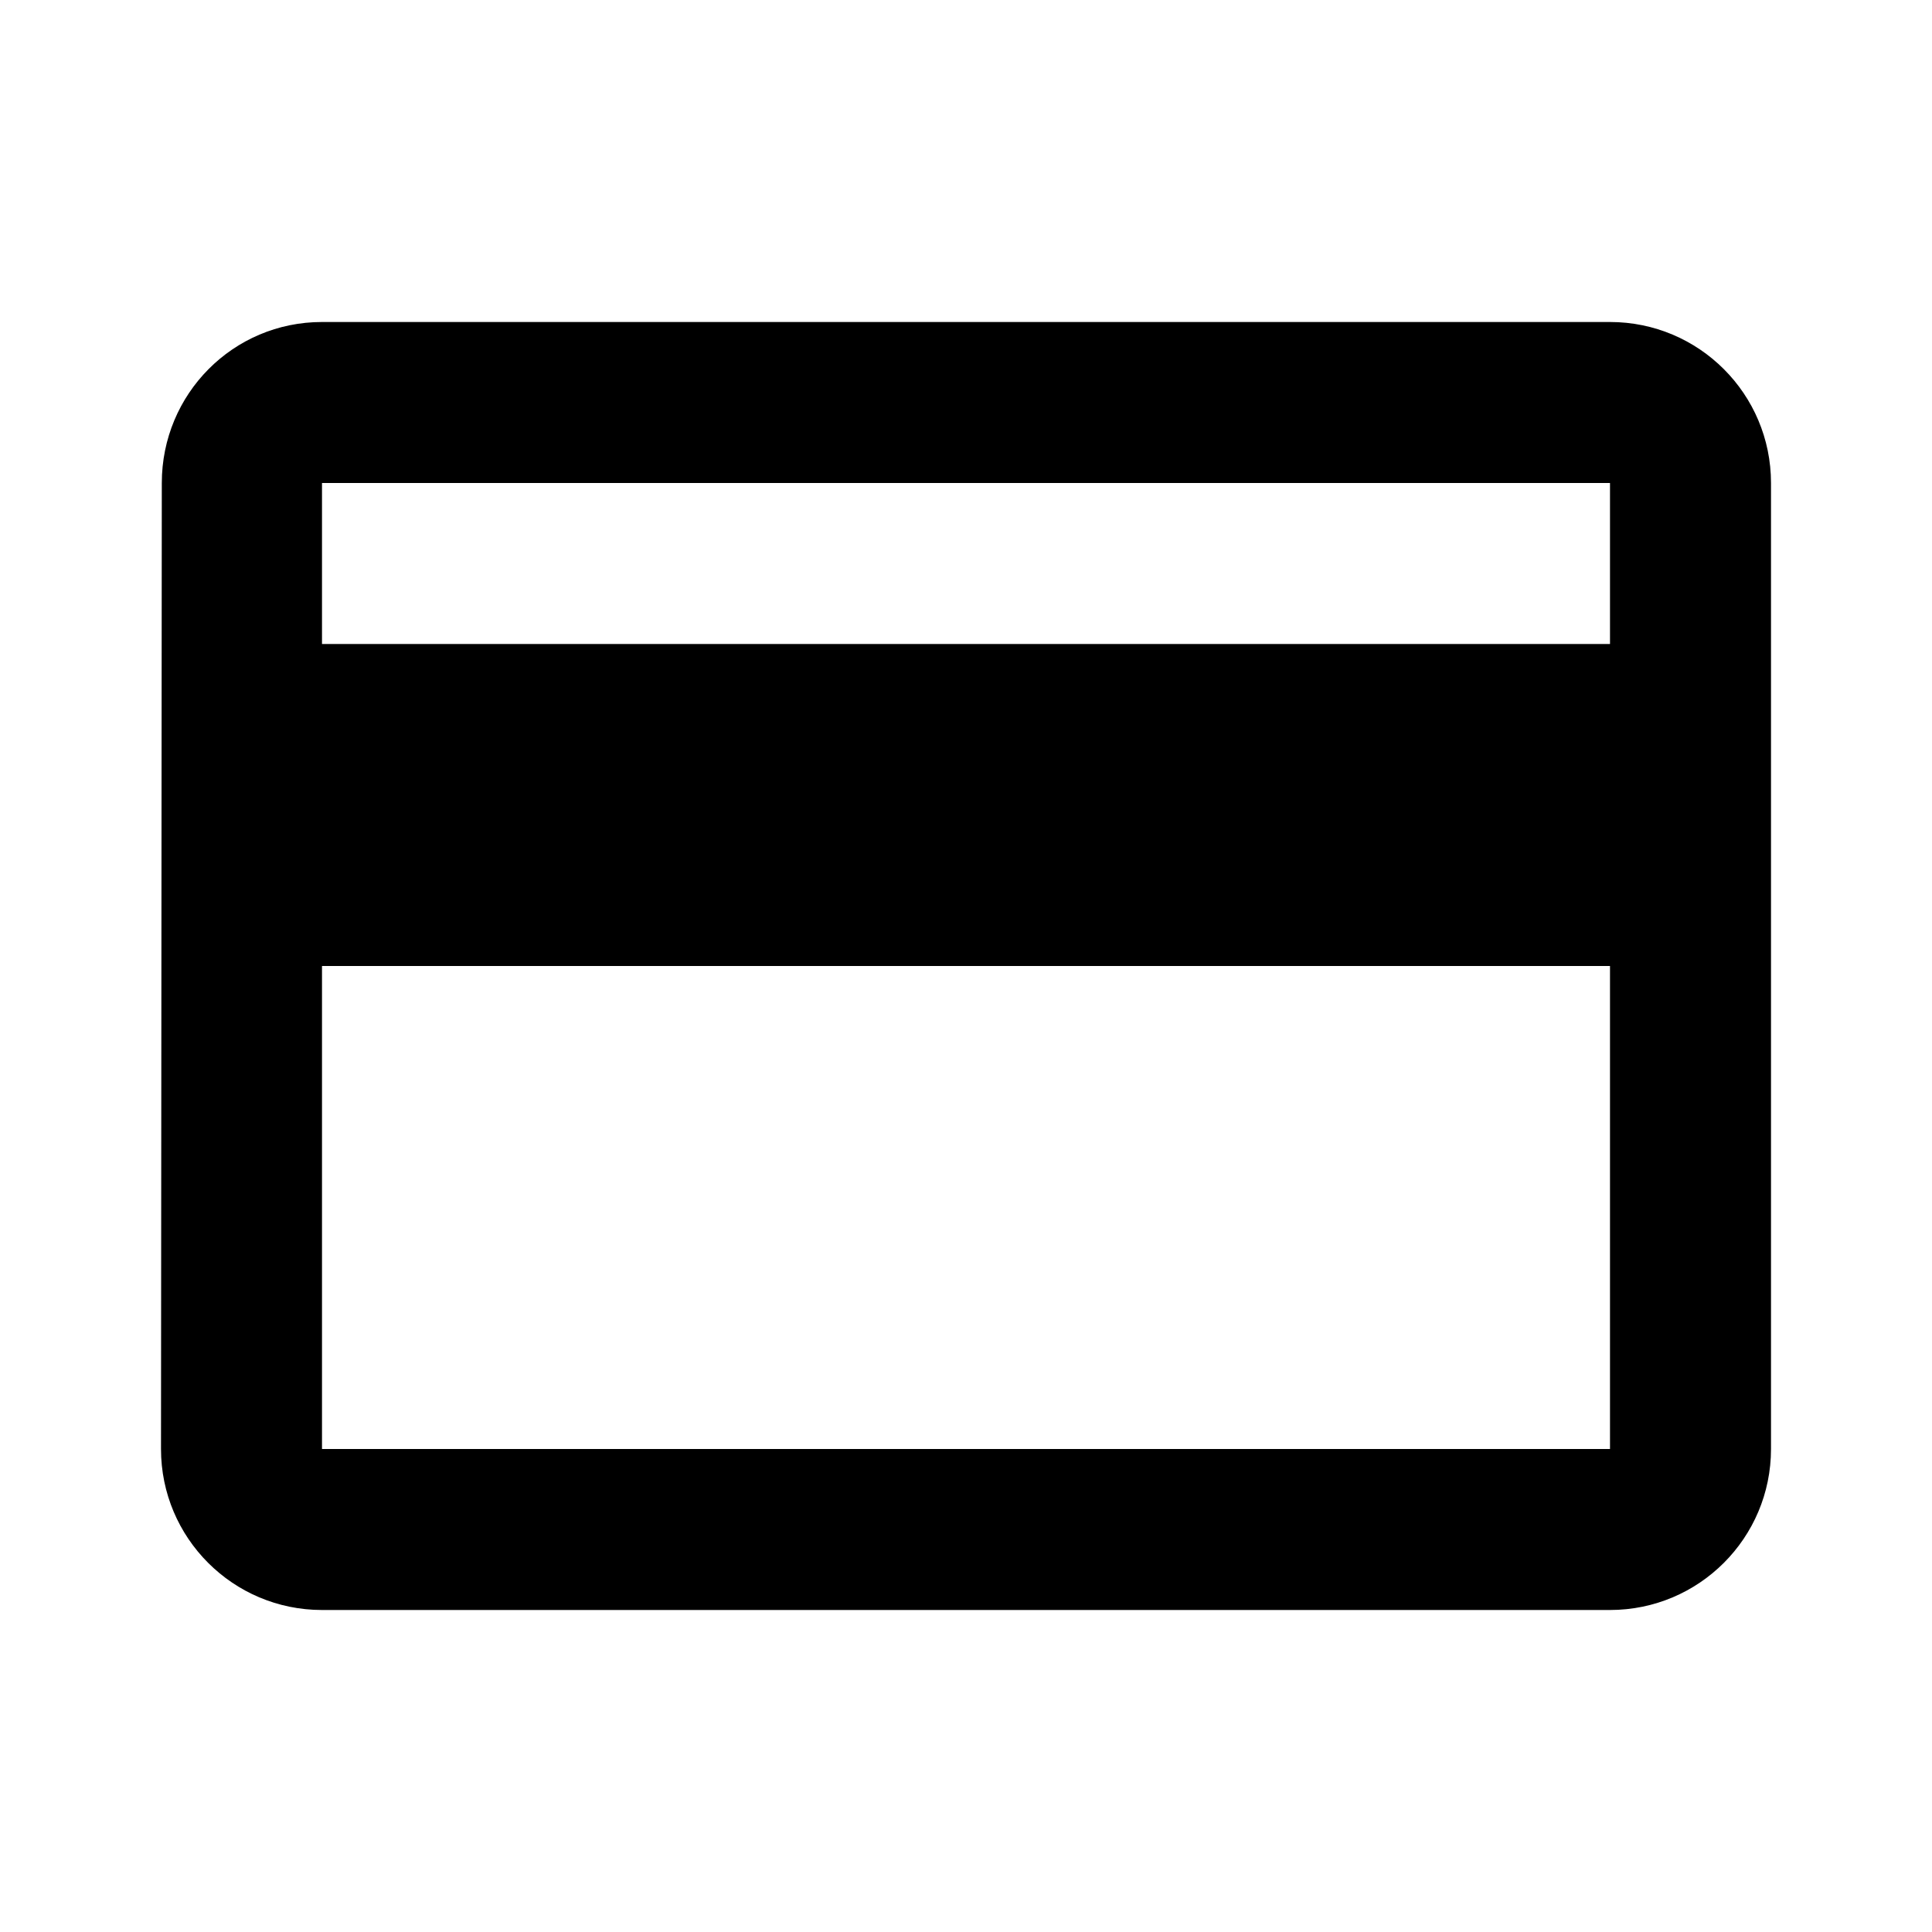
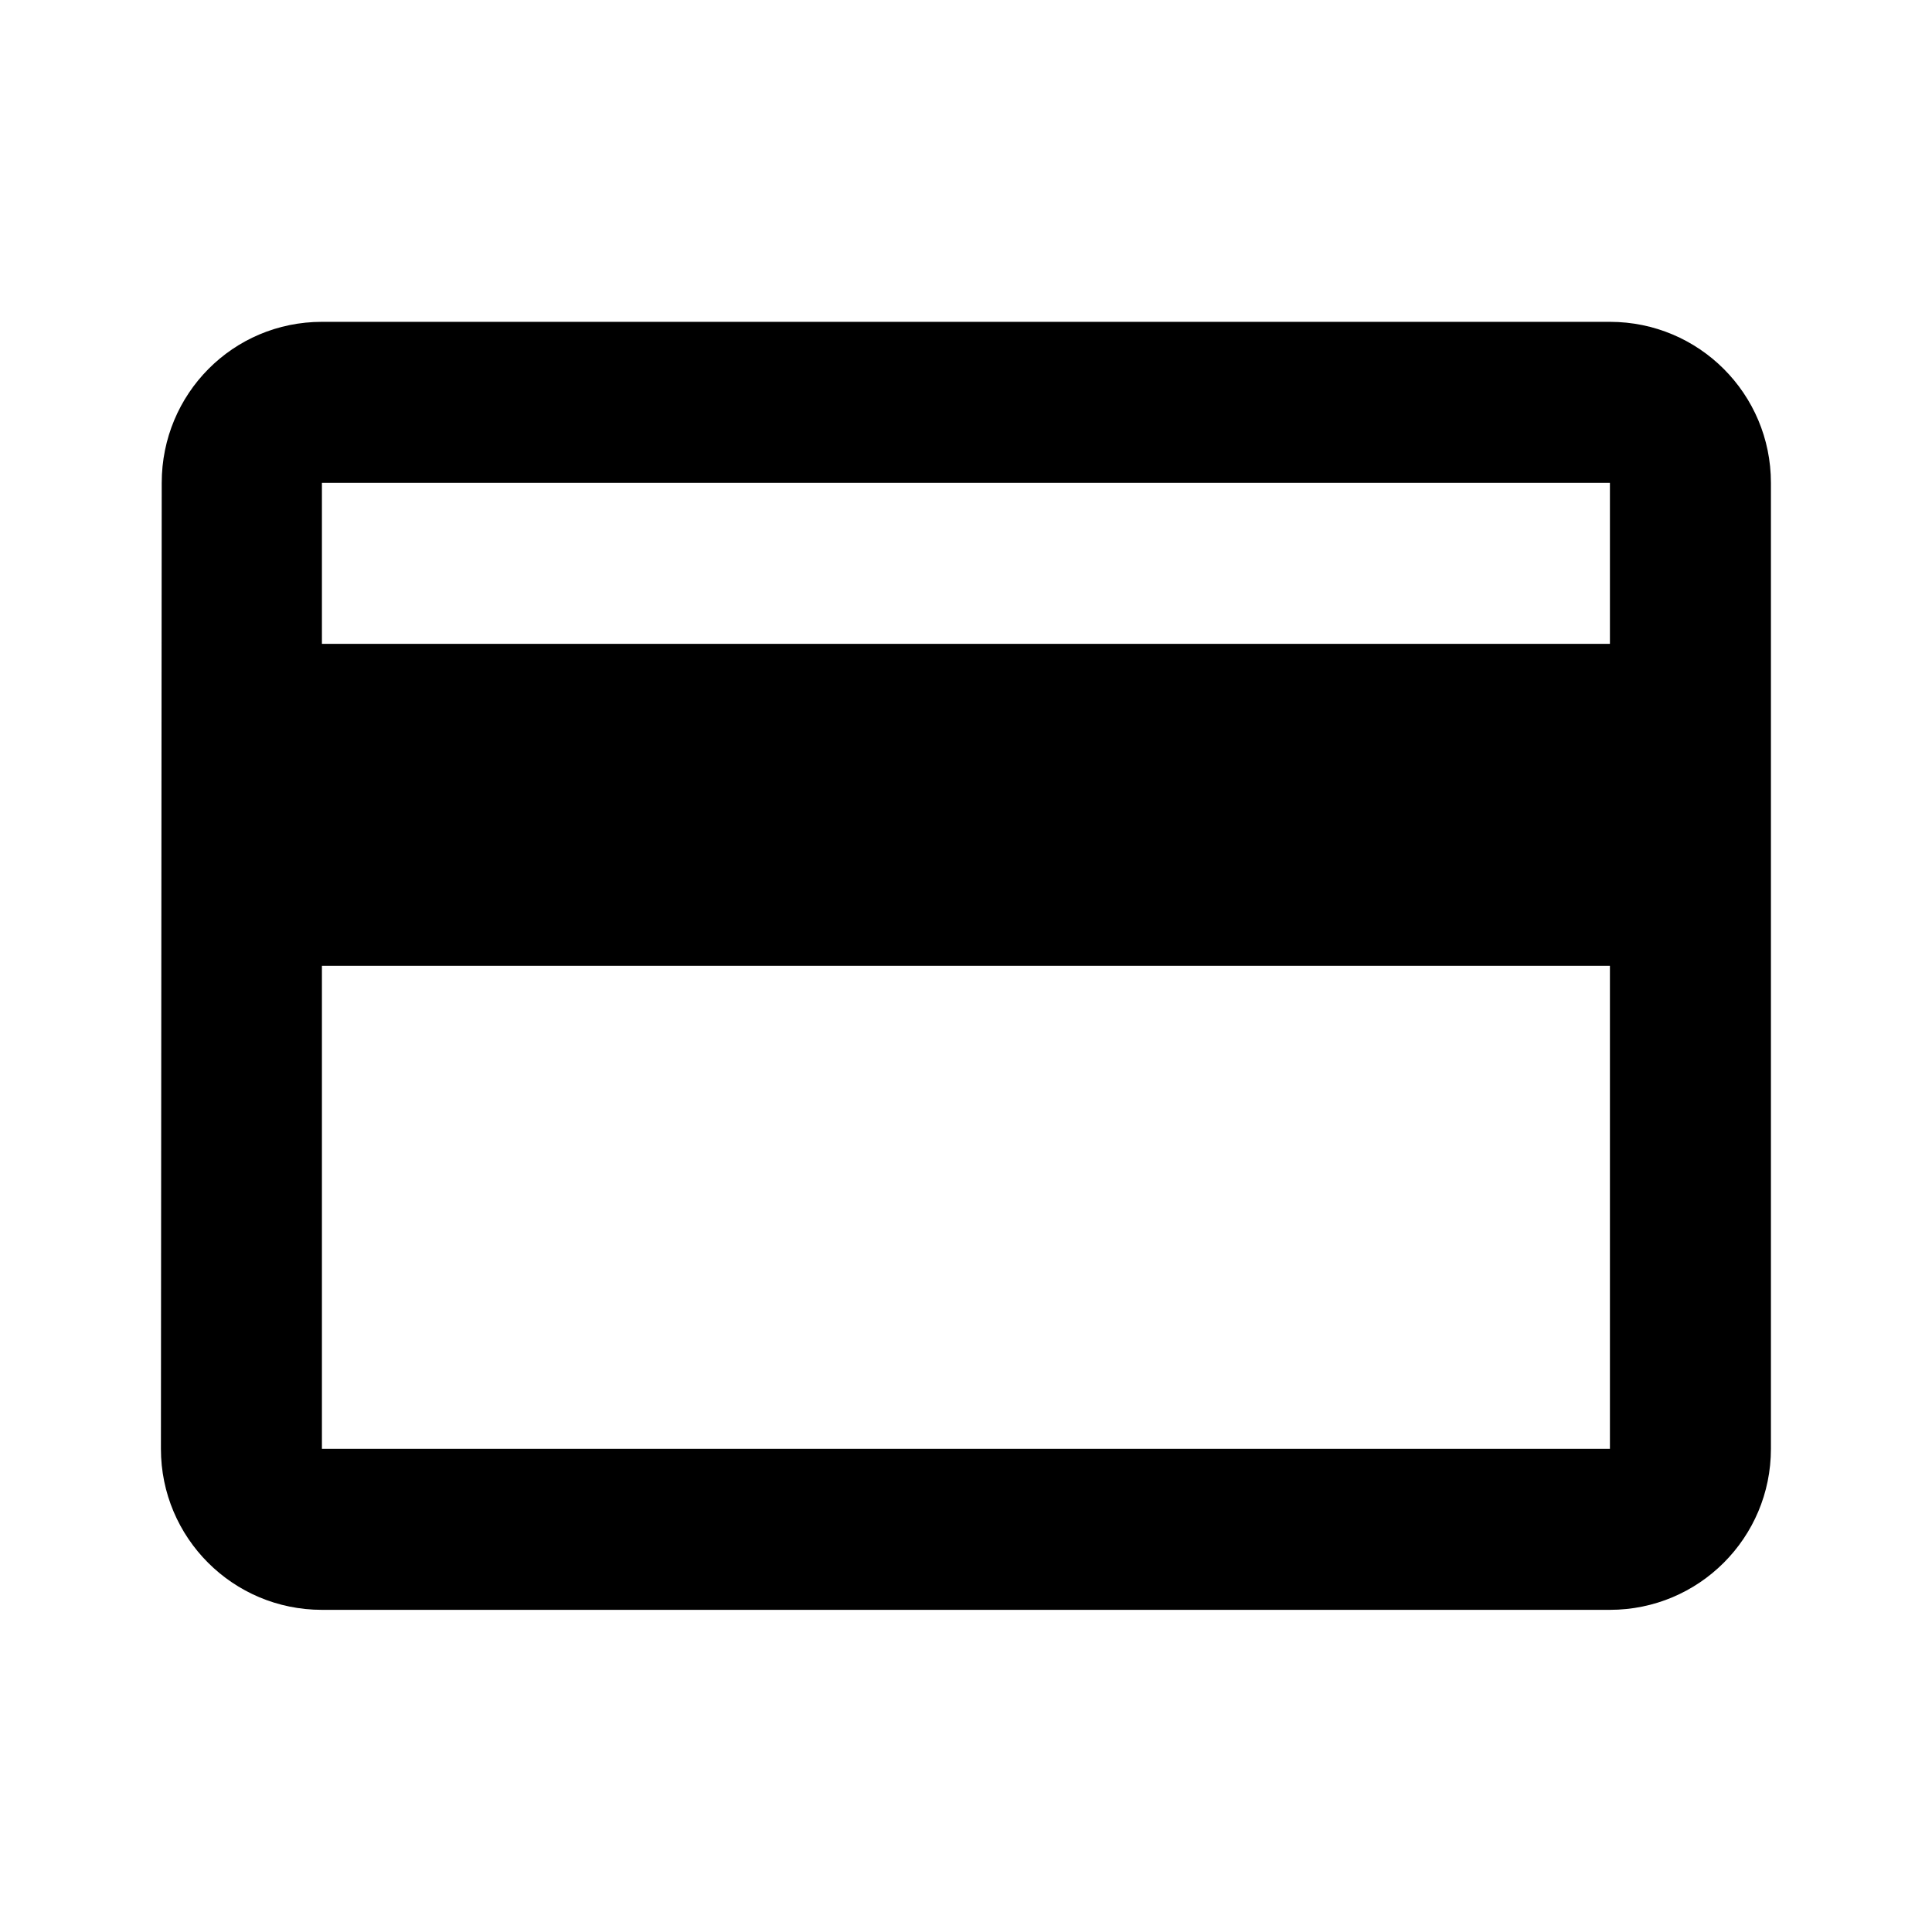
- <svg viewBox="0 0 24 24">
-   <path d="M20 4h-16c-1.105 0-1.99 0.895-1.99 2l-0.010 12c0 1.105 0.895 2 2 2h16c1.105 0 2-0.895 2-2v-12c0-1.105-0.895-2-2-2zM20 18h-16v-6h16v6zM20 8h-16v-2h16v2z" />
+ <svg xmlns="http://www.w3.org/2000/svg" version="1.1" baseProfile="full" width="24" height="24" viewBox="0 0 24.00 24.00" enable-background="new 0 0 24.00 24.00" xml:space="preserve">
+   <path fill="#000000" fill-opacity="1" stroke-width="0.2" stroke-linejoin="round" d="M 19.999,7.998L 3.999,7.998L 3.999,5.998L 19.999,5.998M 19.999,17.998L 3.999,17.998L 3.999,11.998L 19.999,11.998M 19.999,3.998L 3.999,3.998C 2.894,3.998 2.009,4.892 2.009,5.998L 1.999,17.998C 1.999,19.104 2.894,19.998 3.999,19.998L 19.999,19.998C 21.104,19.998 21.999,19.104 21.999,17.998L 21.999,5.998C 21.999,4.892 21.104,3.998 19.999,3.998 Z " />
</svg>
